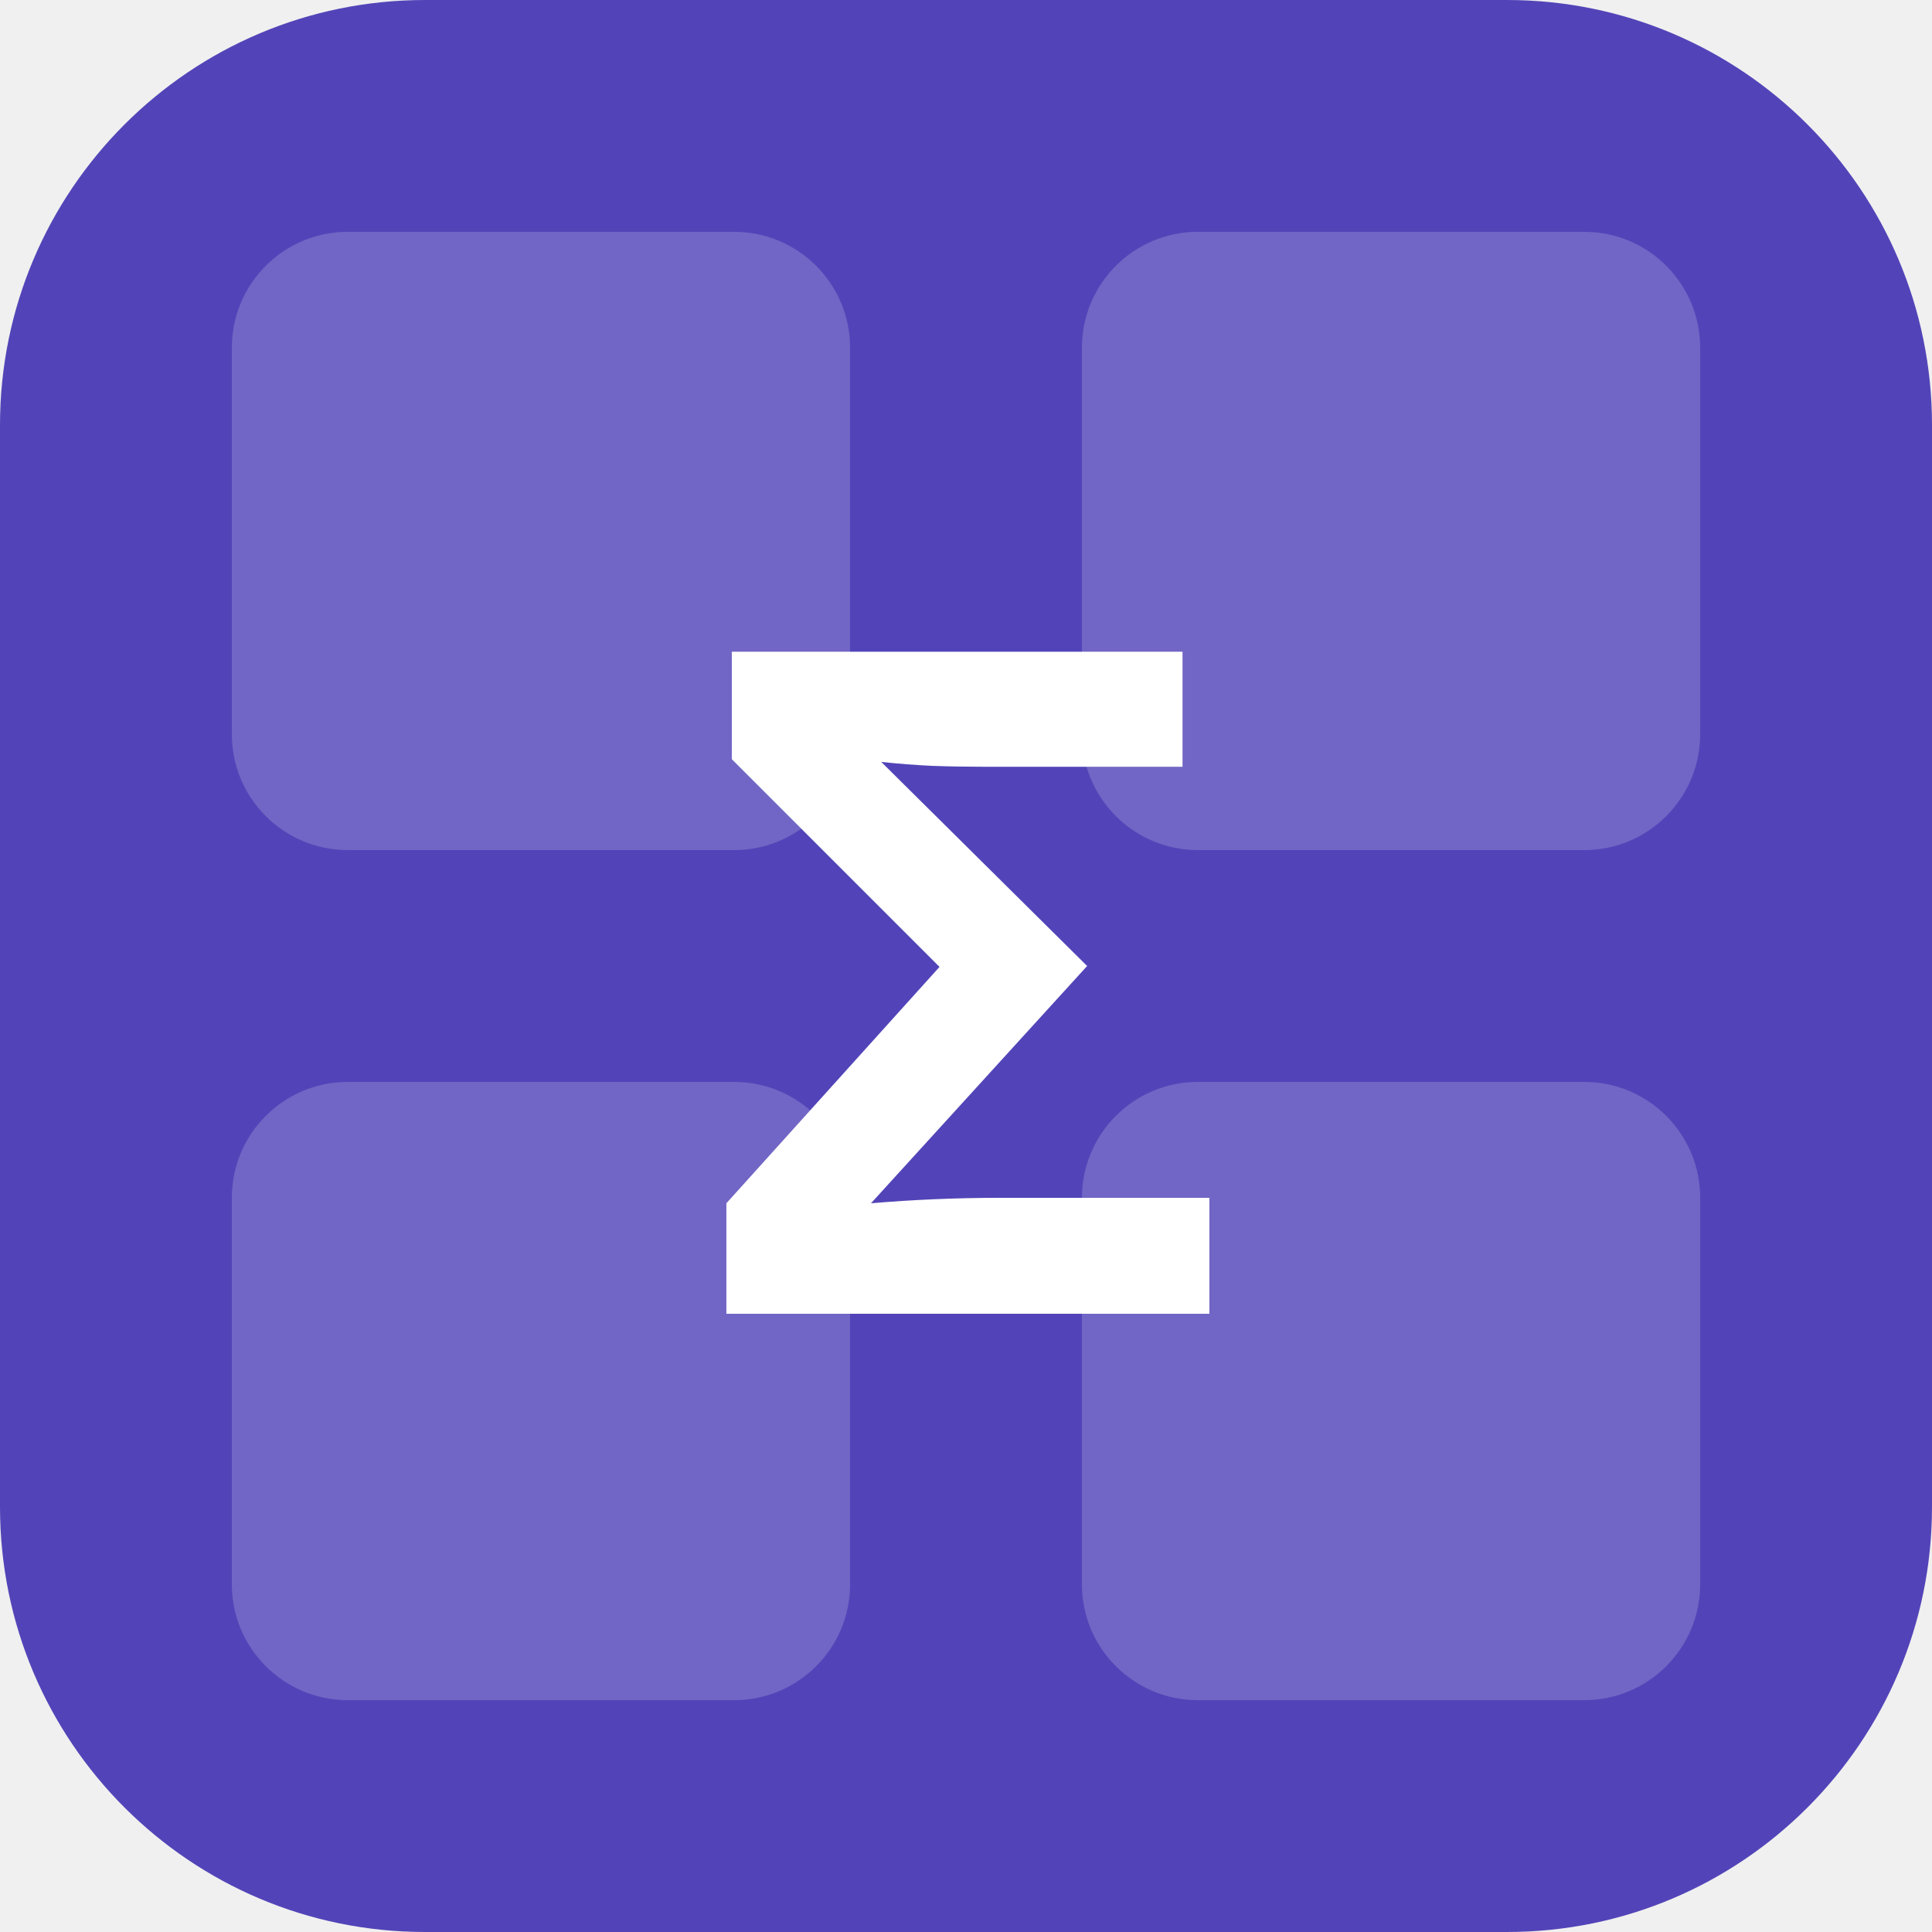
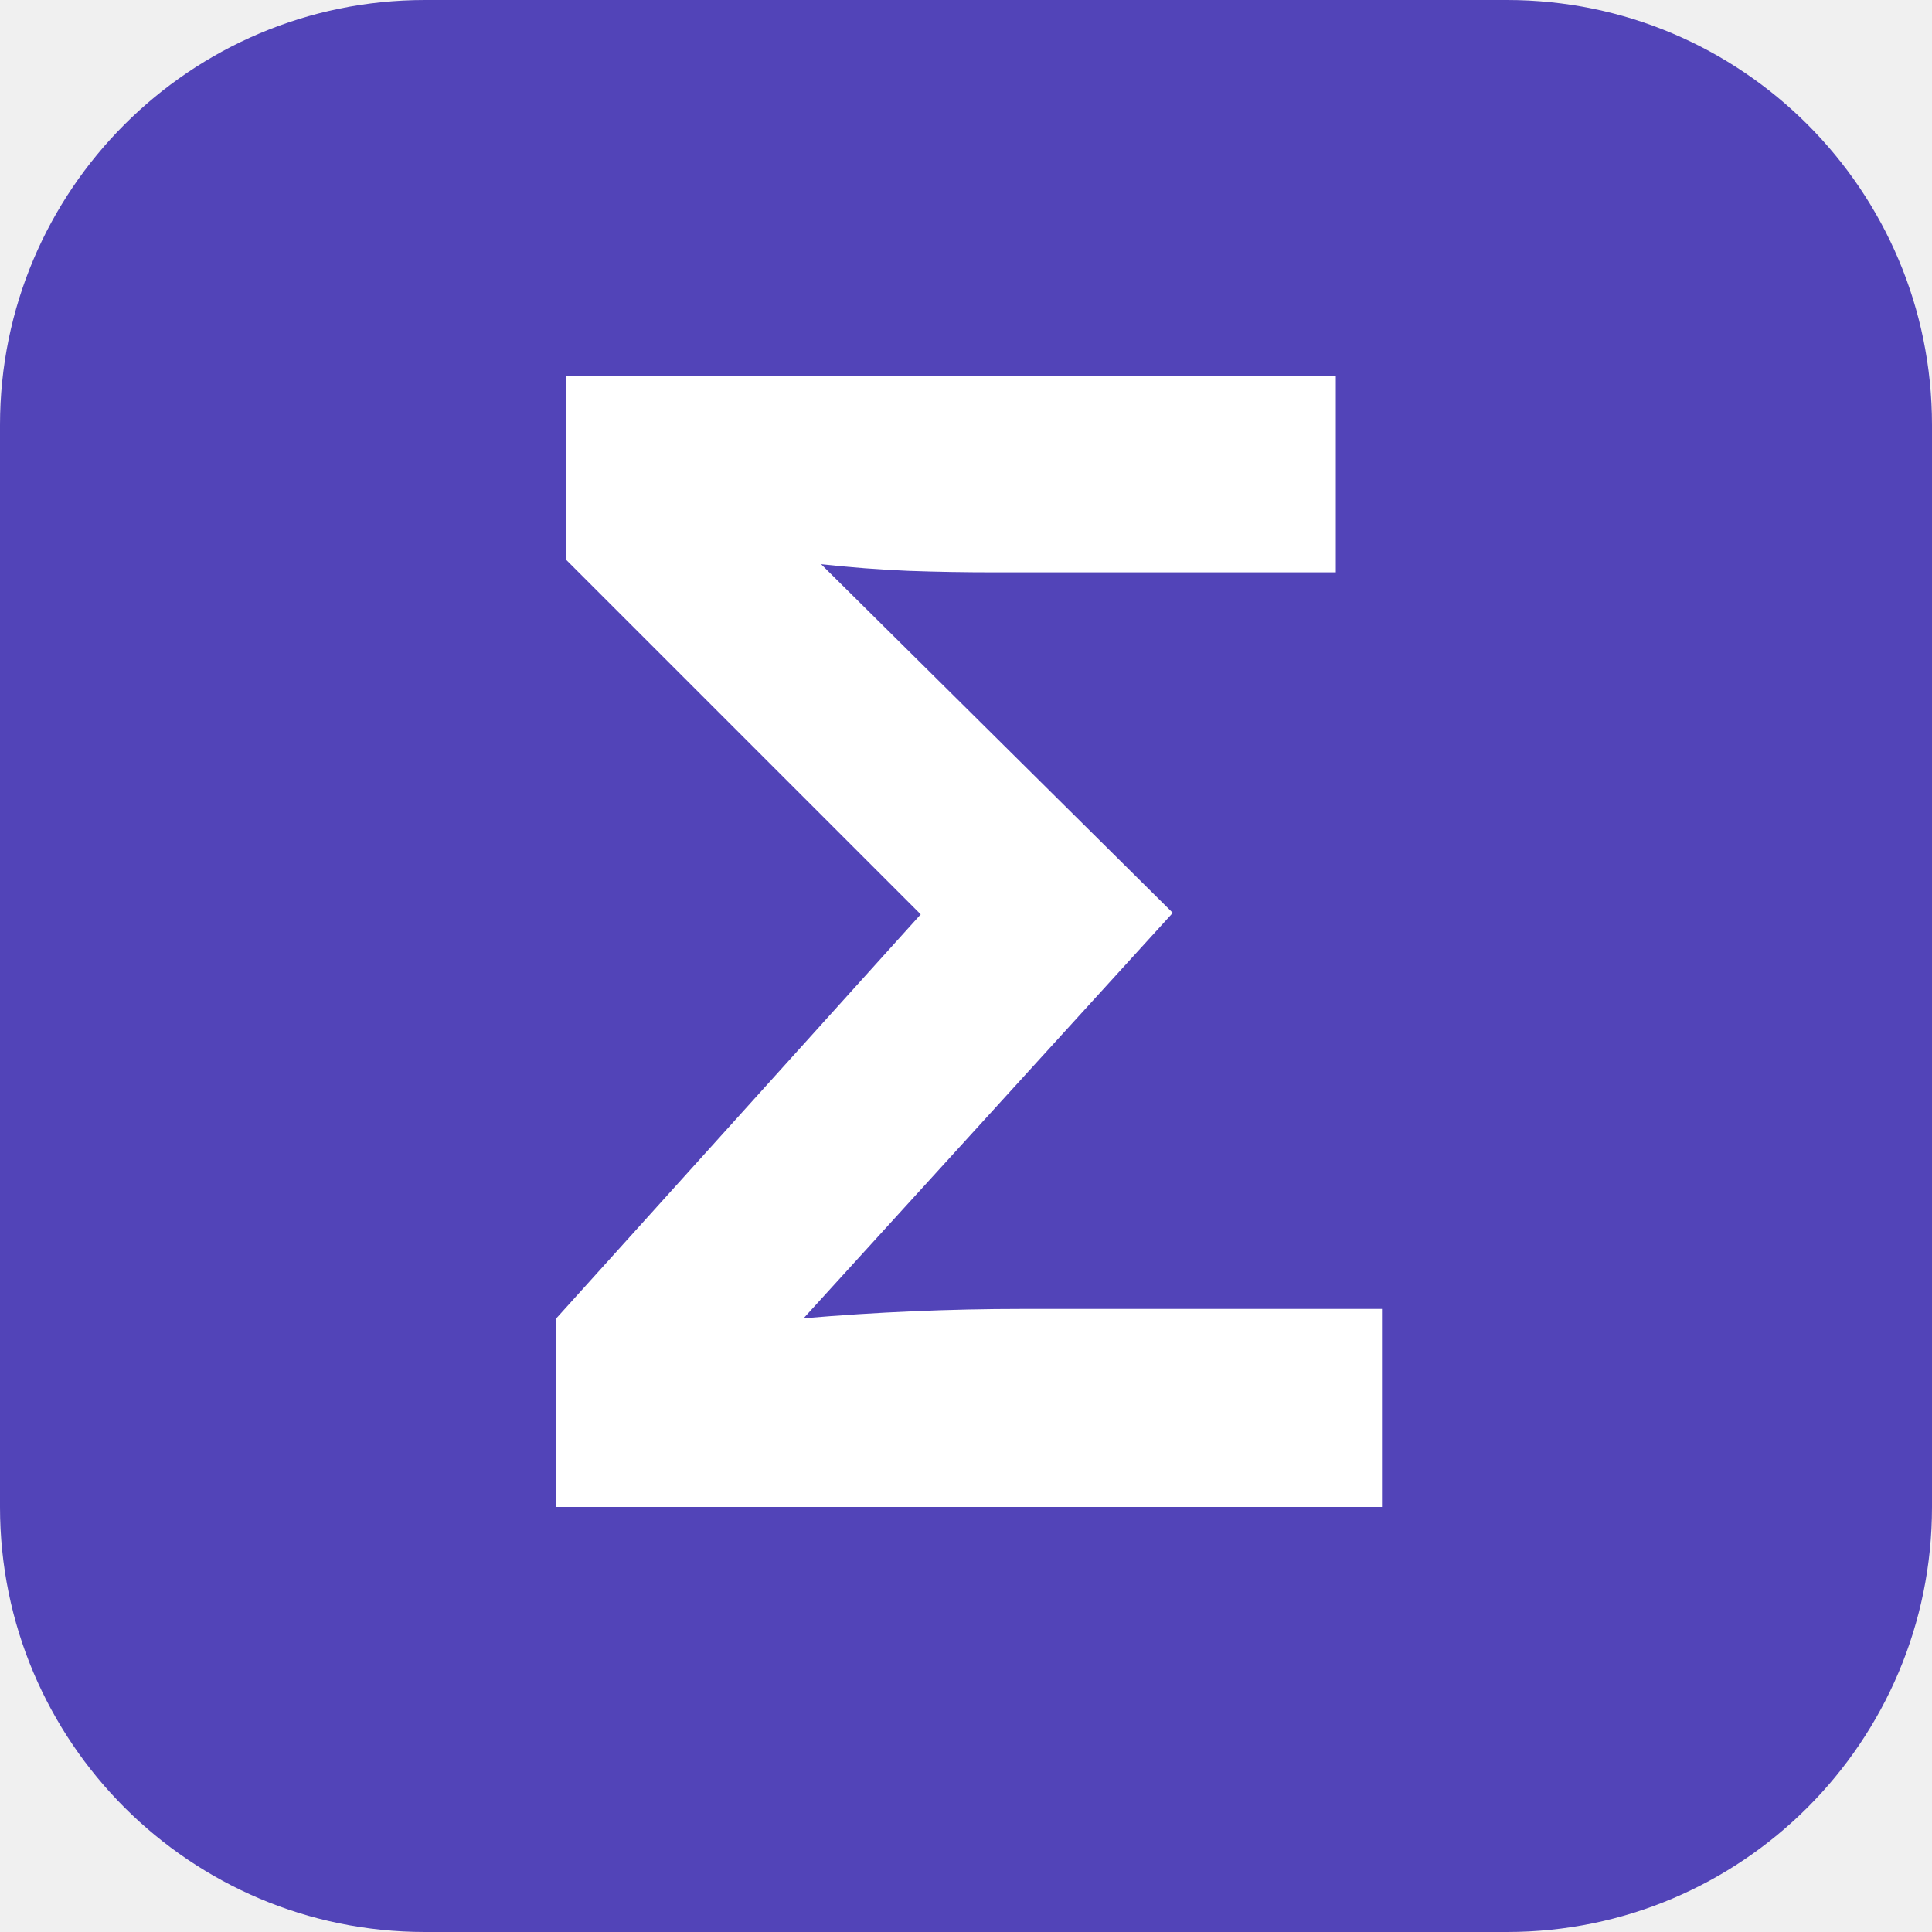
<svg xmlns="http://www.w3.org/2000/svg" viewBox="0 0 100 100">
  <rect width="100" height="100" rx="22" fill="#5244b8" />
-   <rect x="12" y="12" width="32" height="32" rx="6" fill="rgba(255,255,255,0.18)" />
-   <rect x="56" y="12" width="32" height="32" rx="6" fill="rgba(255,255,255,0.18)" />
-   <rect x="12" y="56" width="32" height="32" rx="6" fill="rgba(255,255,255,0.18)" />
-   <rect x="56" y="56" width="32" height="32" rx="6" fill="rgba(255,255,255,0.18)" />
-   <text x="50" y="68" text-anchor="middle" font-family="sans-serif" font-size="48" font-weight="900" fill="white">Σ</text>
+   <text x="50" y="78" text-anchor="middle" font-family="sans-serif" font-size="82" font-weight="900" fill="white">Σ</text>
</svg>
